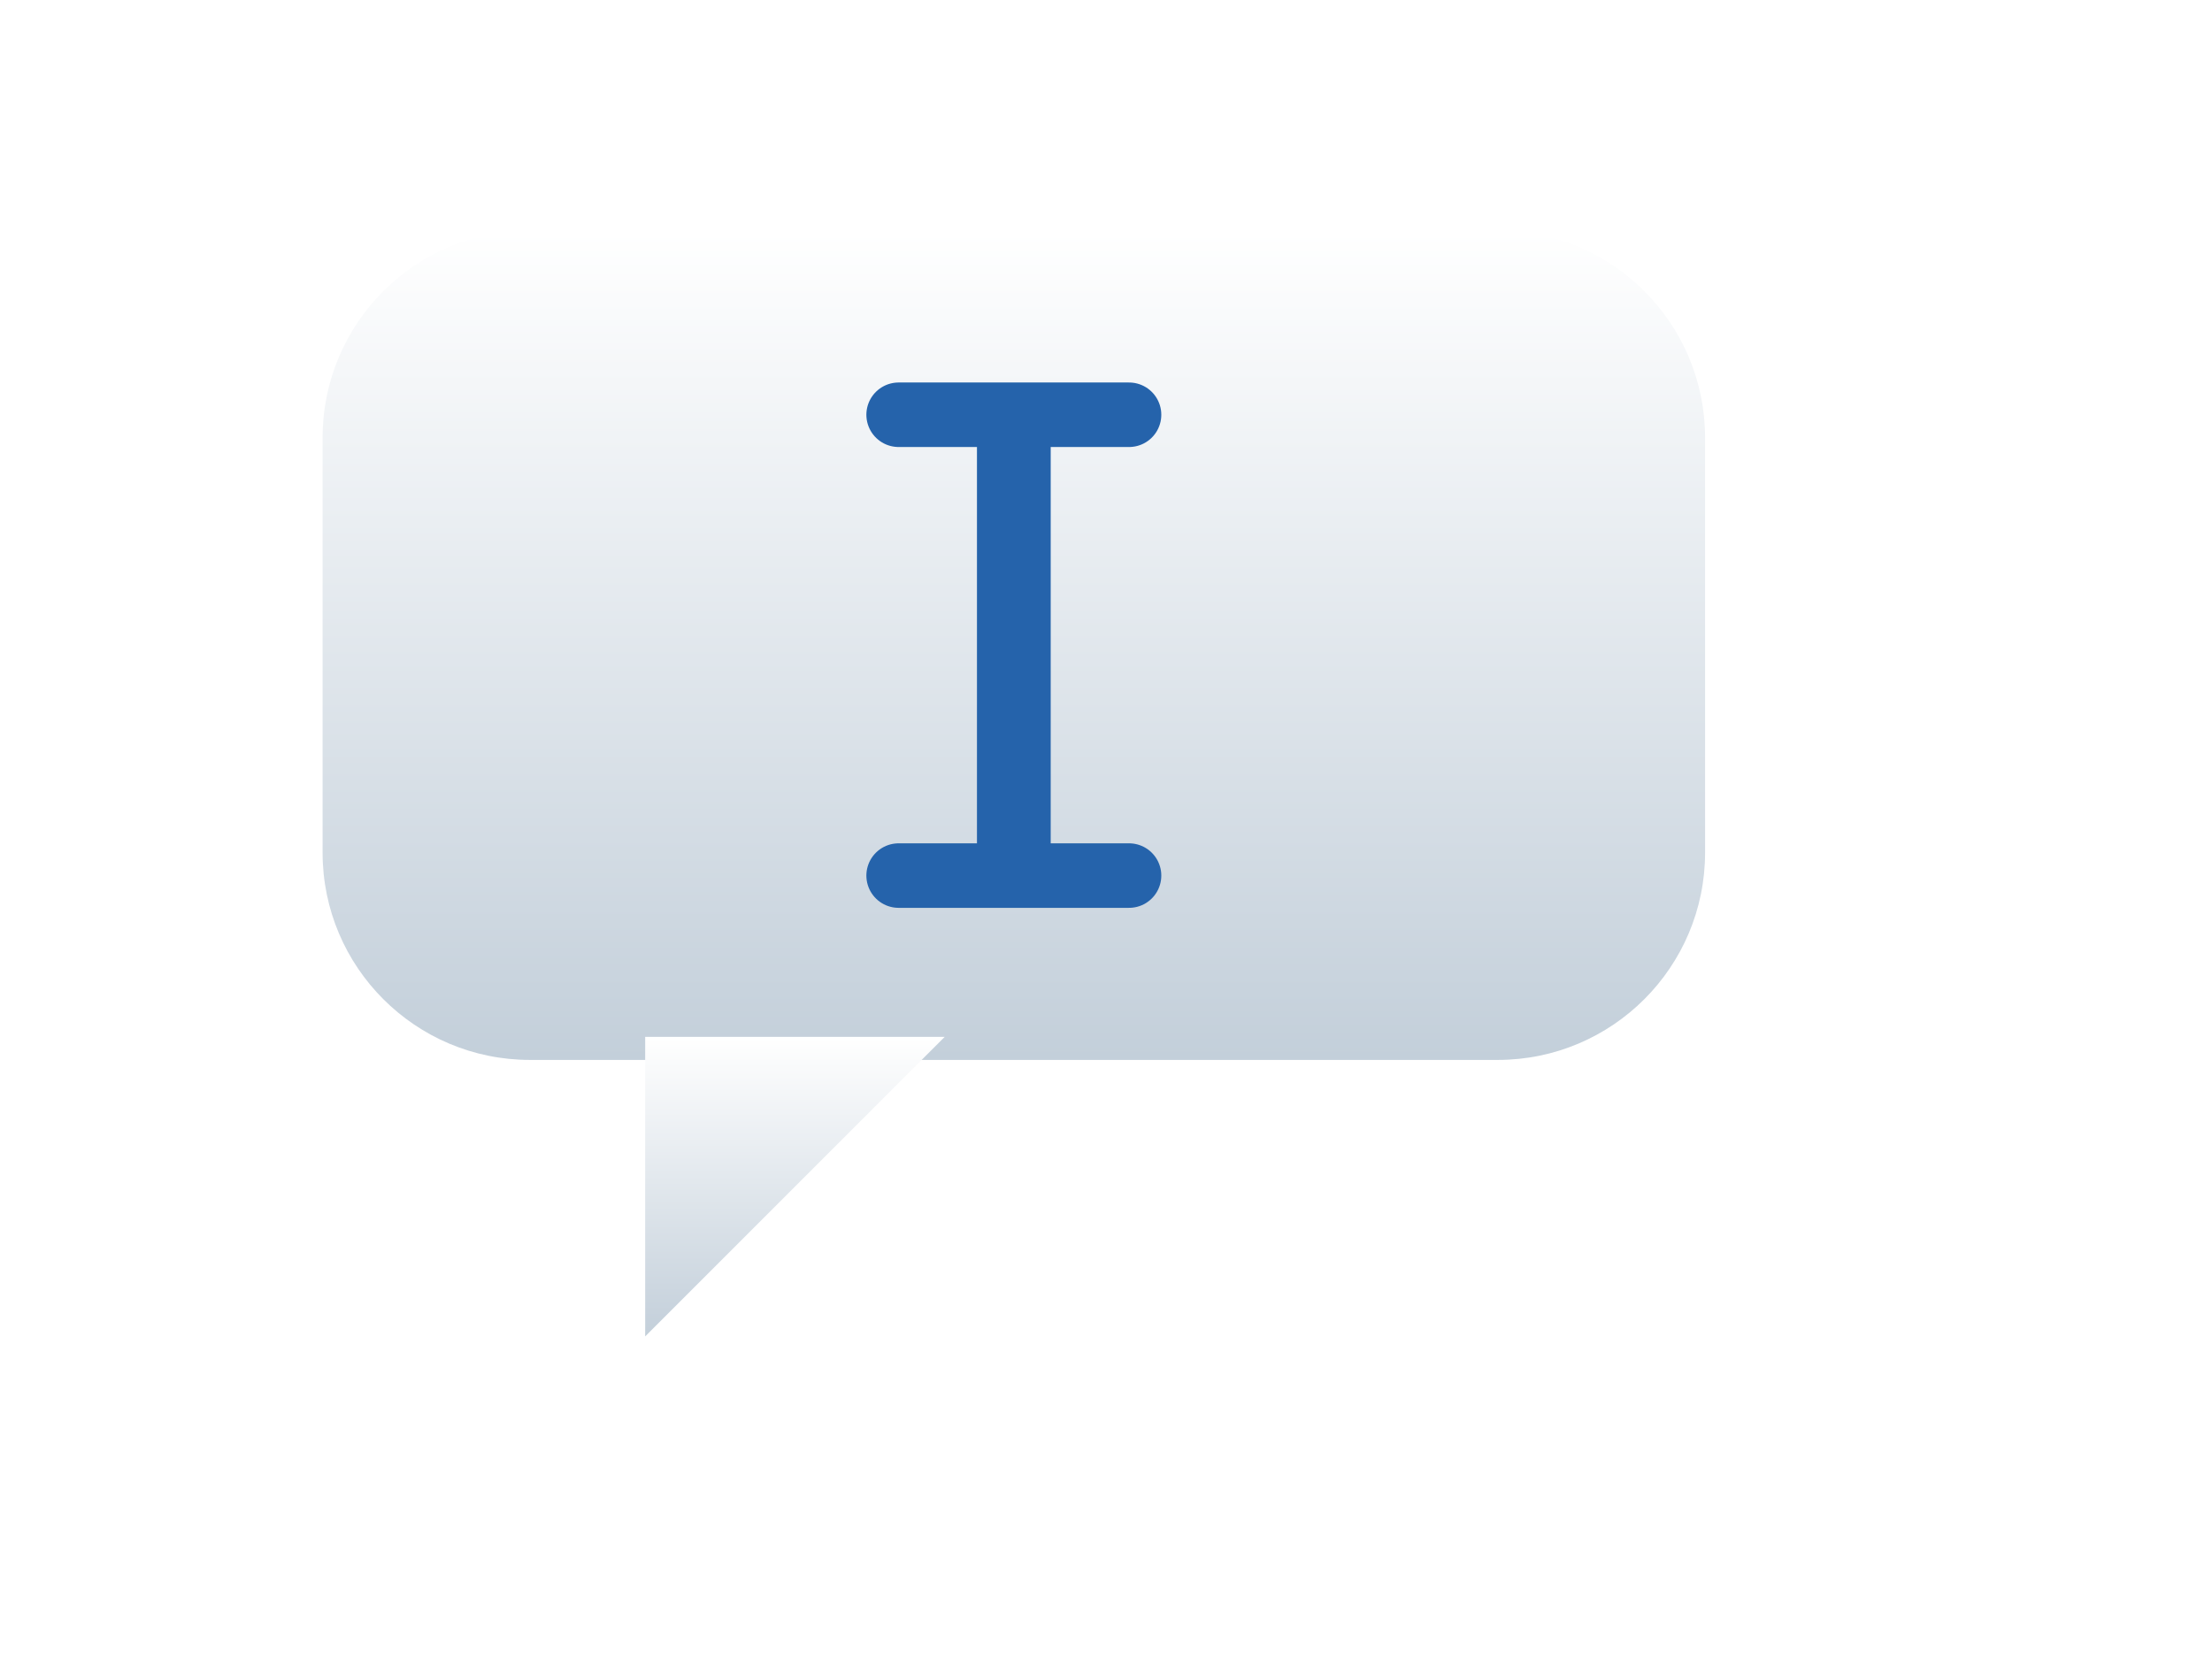
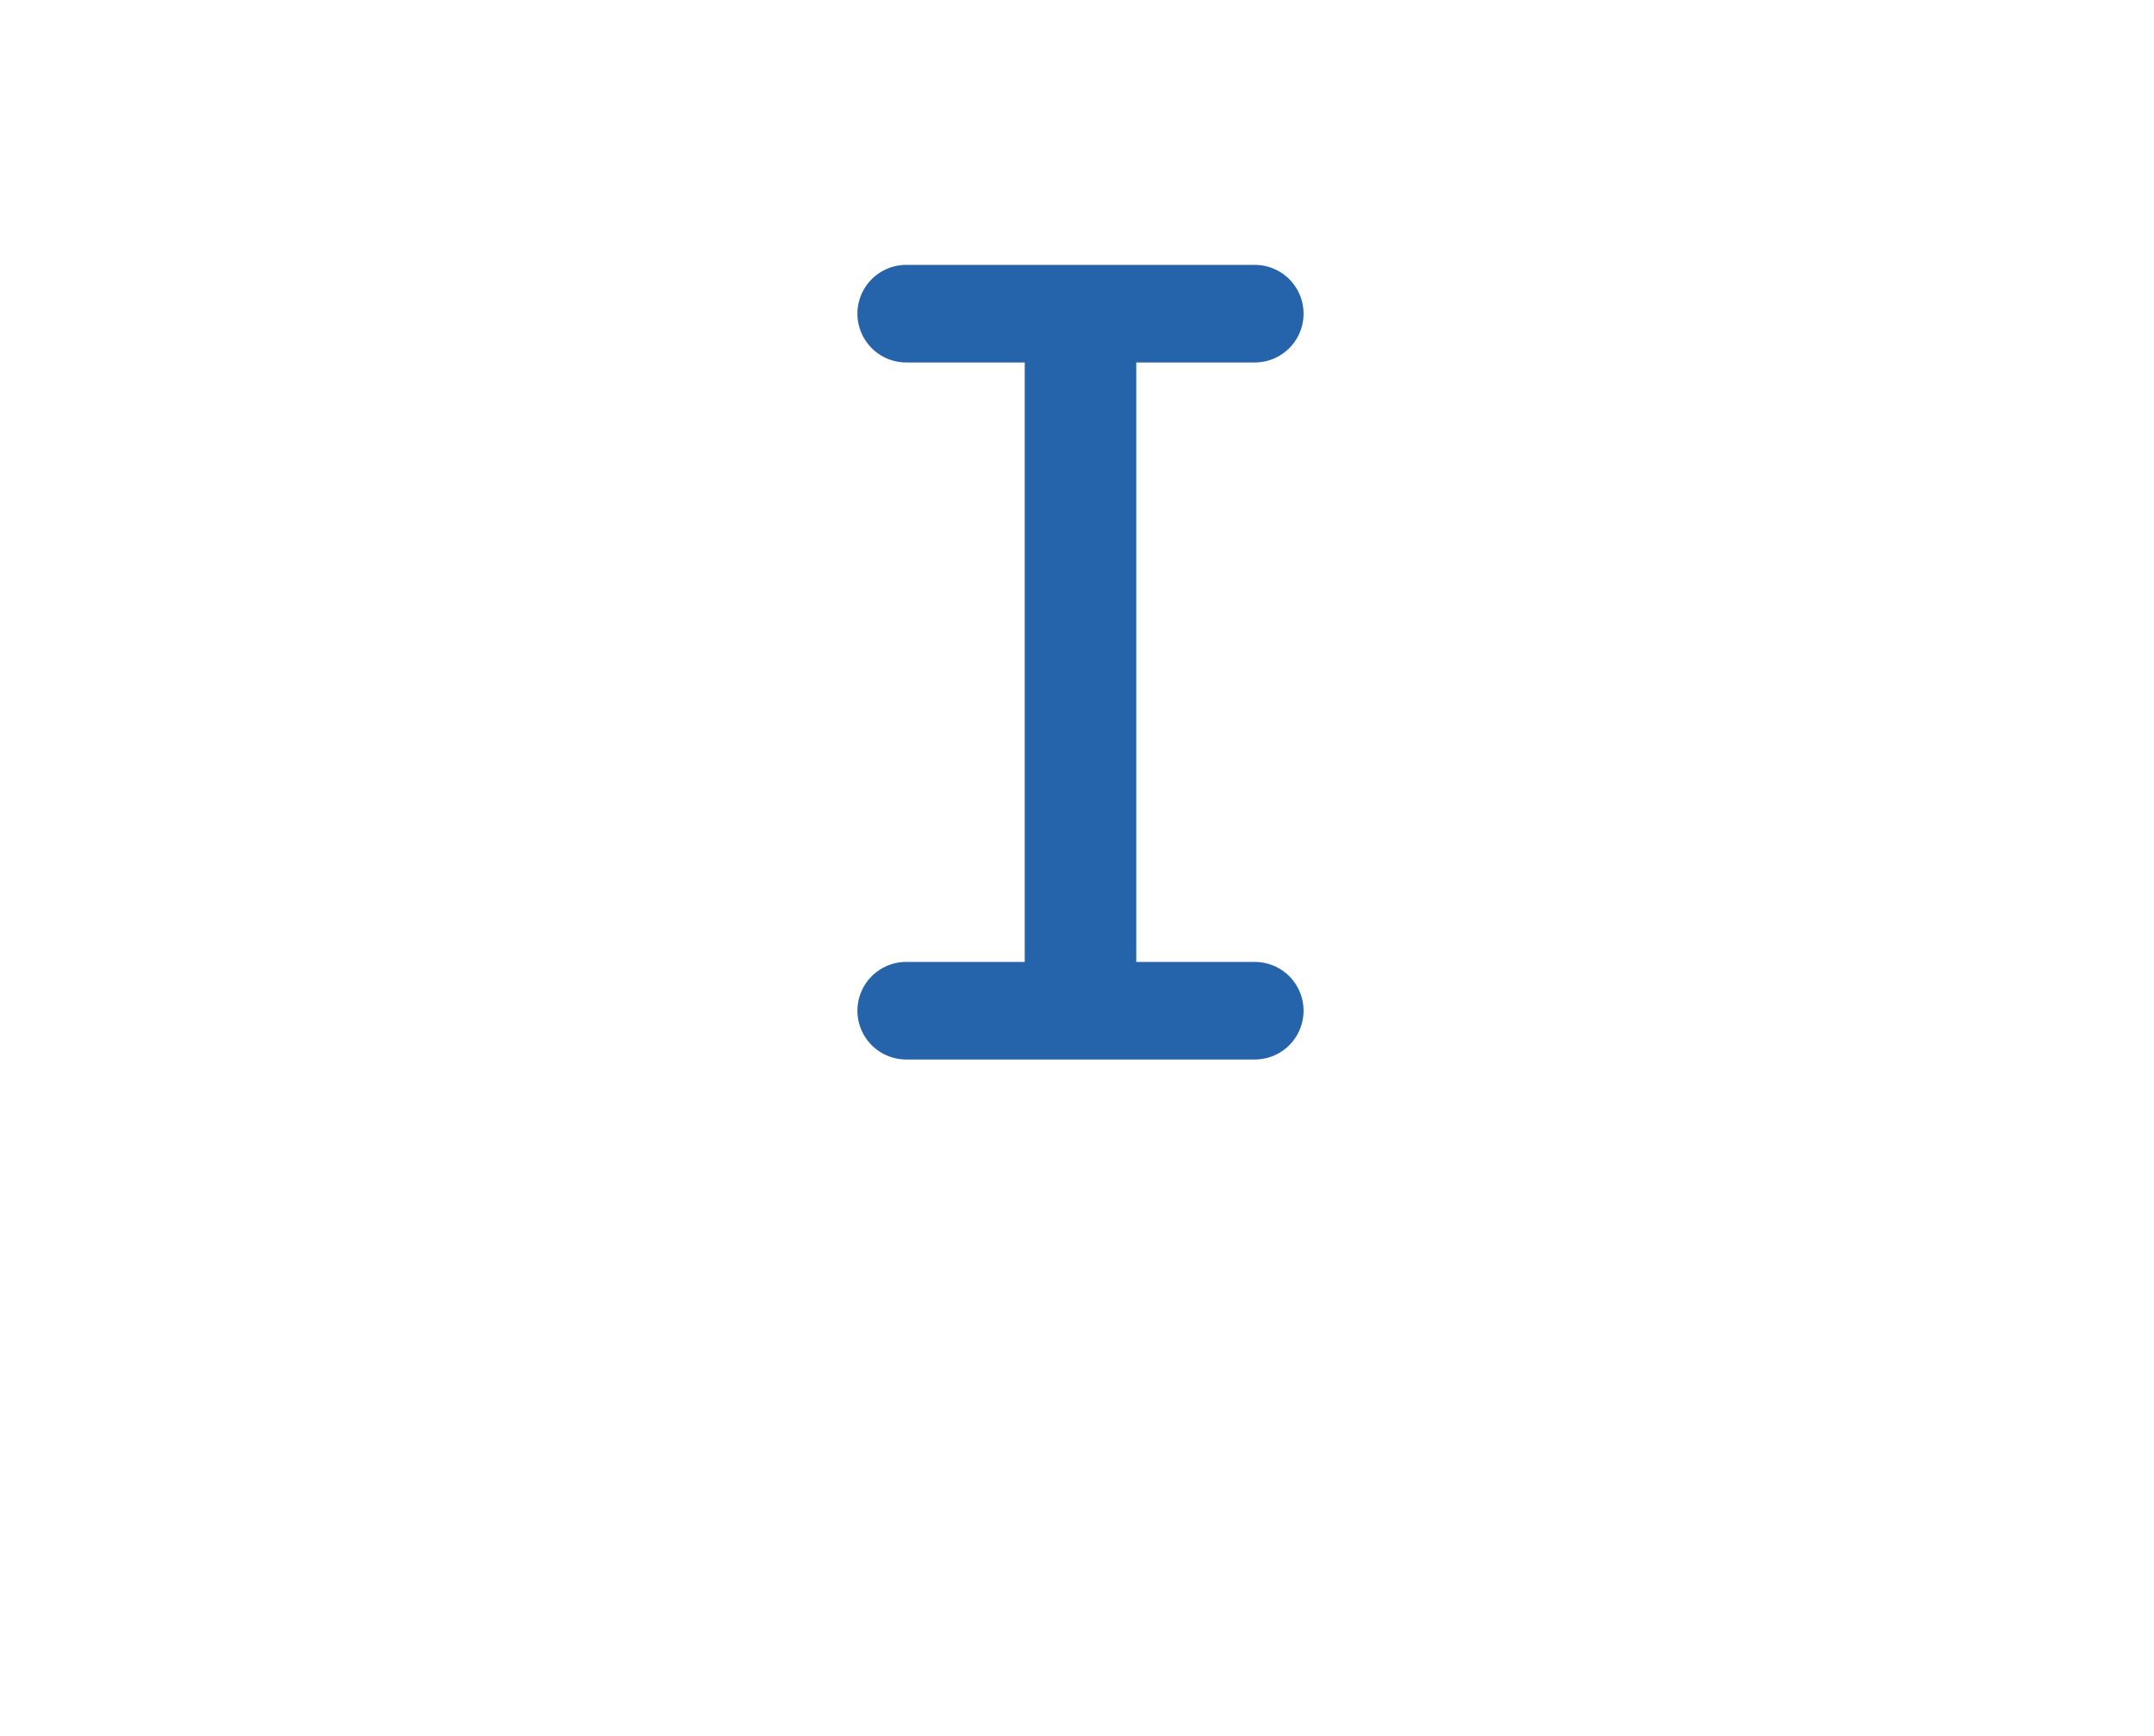
- <svg xmlns="http://www.w3.org/2000/svg" viewBox="0 0 96 72">
+ <svg xmlns="http://www.w3.org/2000/svg" viewBox="0 0 61.8 49.8">
  <defs>
    <linearGradient id="scl2" x1="0" y1="0" x2="0" y2="1">
      <stop stop-color="#ffffff" />
-       <stop offset="1" stop-color="#c3cfda" />
+       <stop offset="1" stop-color="#ffffff" stop-opacity="0.76" />
    </linearGradient>
  </defs>
-   <rect x="14" y="10" width="60" height="36" rx="9" fill="url(#scl2)" />
-   <polygon points="28,45 28,58 41,45" fill="url(#scl2)" />
-   <line x1="44" y1="18" x2="44" y2="38" stroke="#2563ab" stroke-width="3.2" />
-   <line x1="39" y1="18" x2="49" y2="18" stroke="#2563ab" stroke-width="2.8" stroke-linecap="round" />
-   <line x1="39" y1="38" x2="49" y2="38" stroke="#2563ab" stroke-width="2.8" stroke-linecap="round" />
+   <g transform="translate(-13 -9)">
+     <rect x="14" y="10" width="60" height="36" rx="9" fill="url(#scl2)" />
+     <polygon points="28,45 28,58 41,45" fill="url(#scl2)" />
+     <line x1="44" y1="18" x2="44" y2="38" stroke="#2563ab" stroke-width="3.2" />
+     <line x1="39" y1="18" x2="49" y2="18" stroke="#2563ab" stroke-width="2.8" stroke-linecap="round" />
+     <line x1="39" y1="38" x2="49" y2="38" stroke="#2563ab" stroke-width="2.8" stroke-linecap="round" />
+   </g>
</svg>
